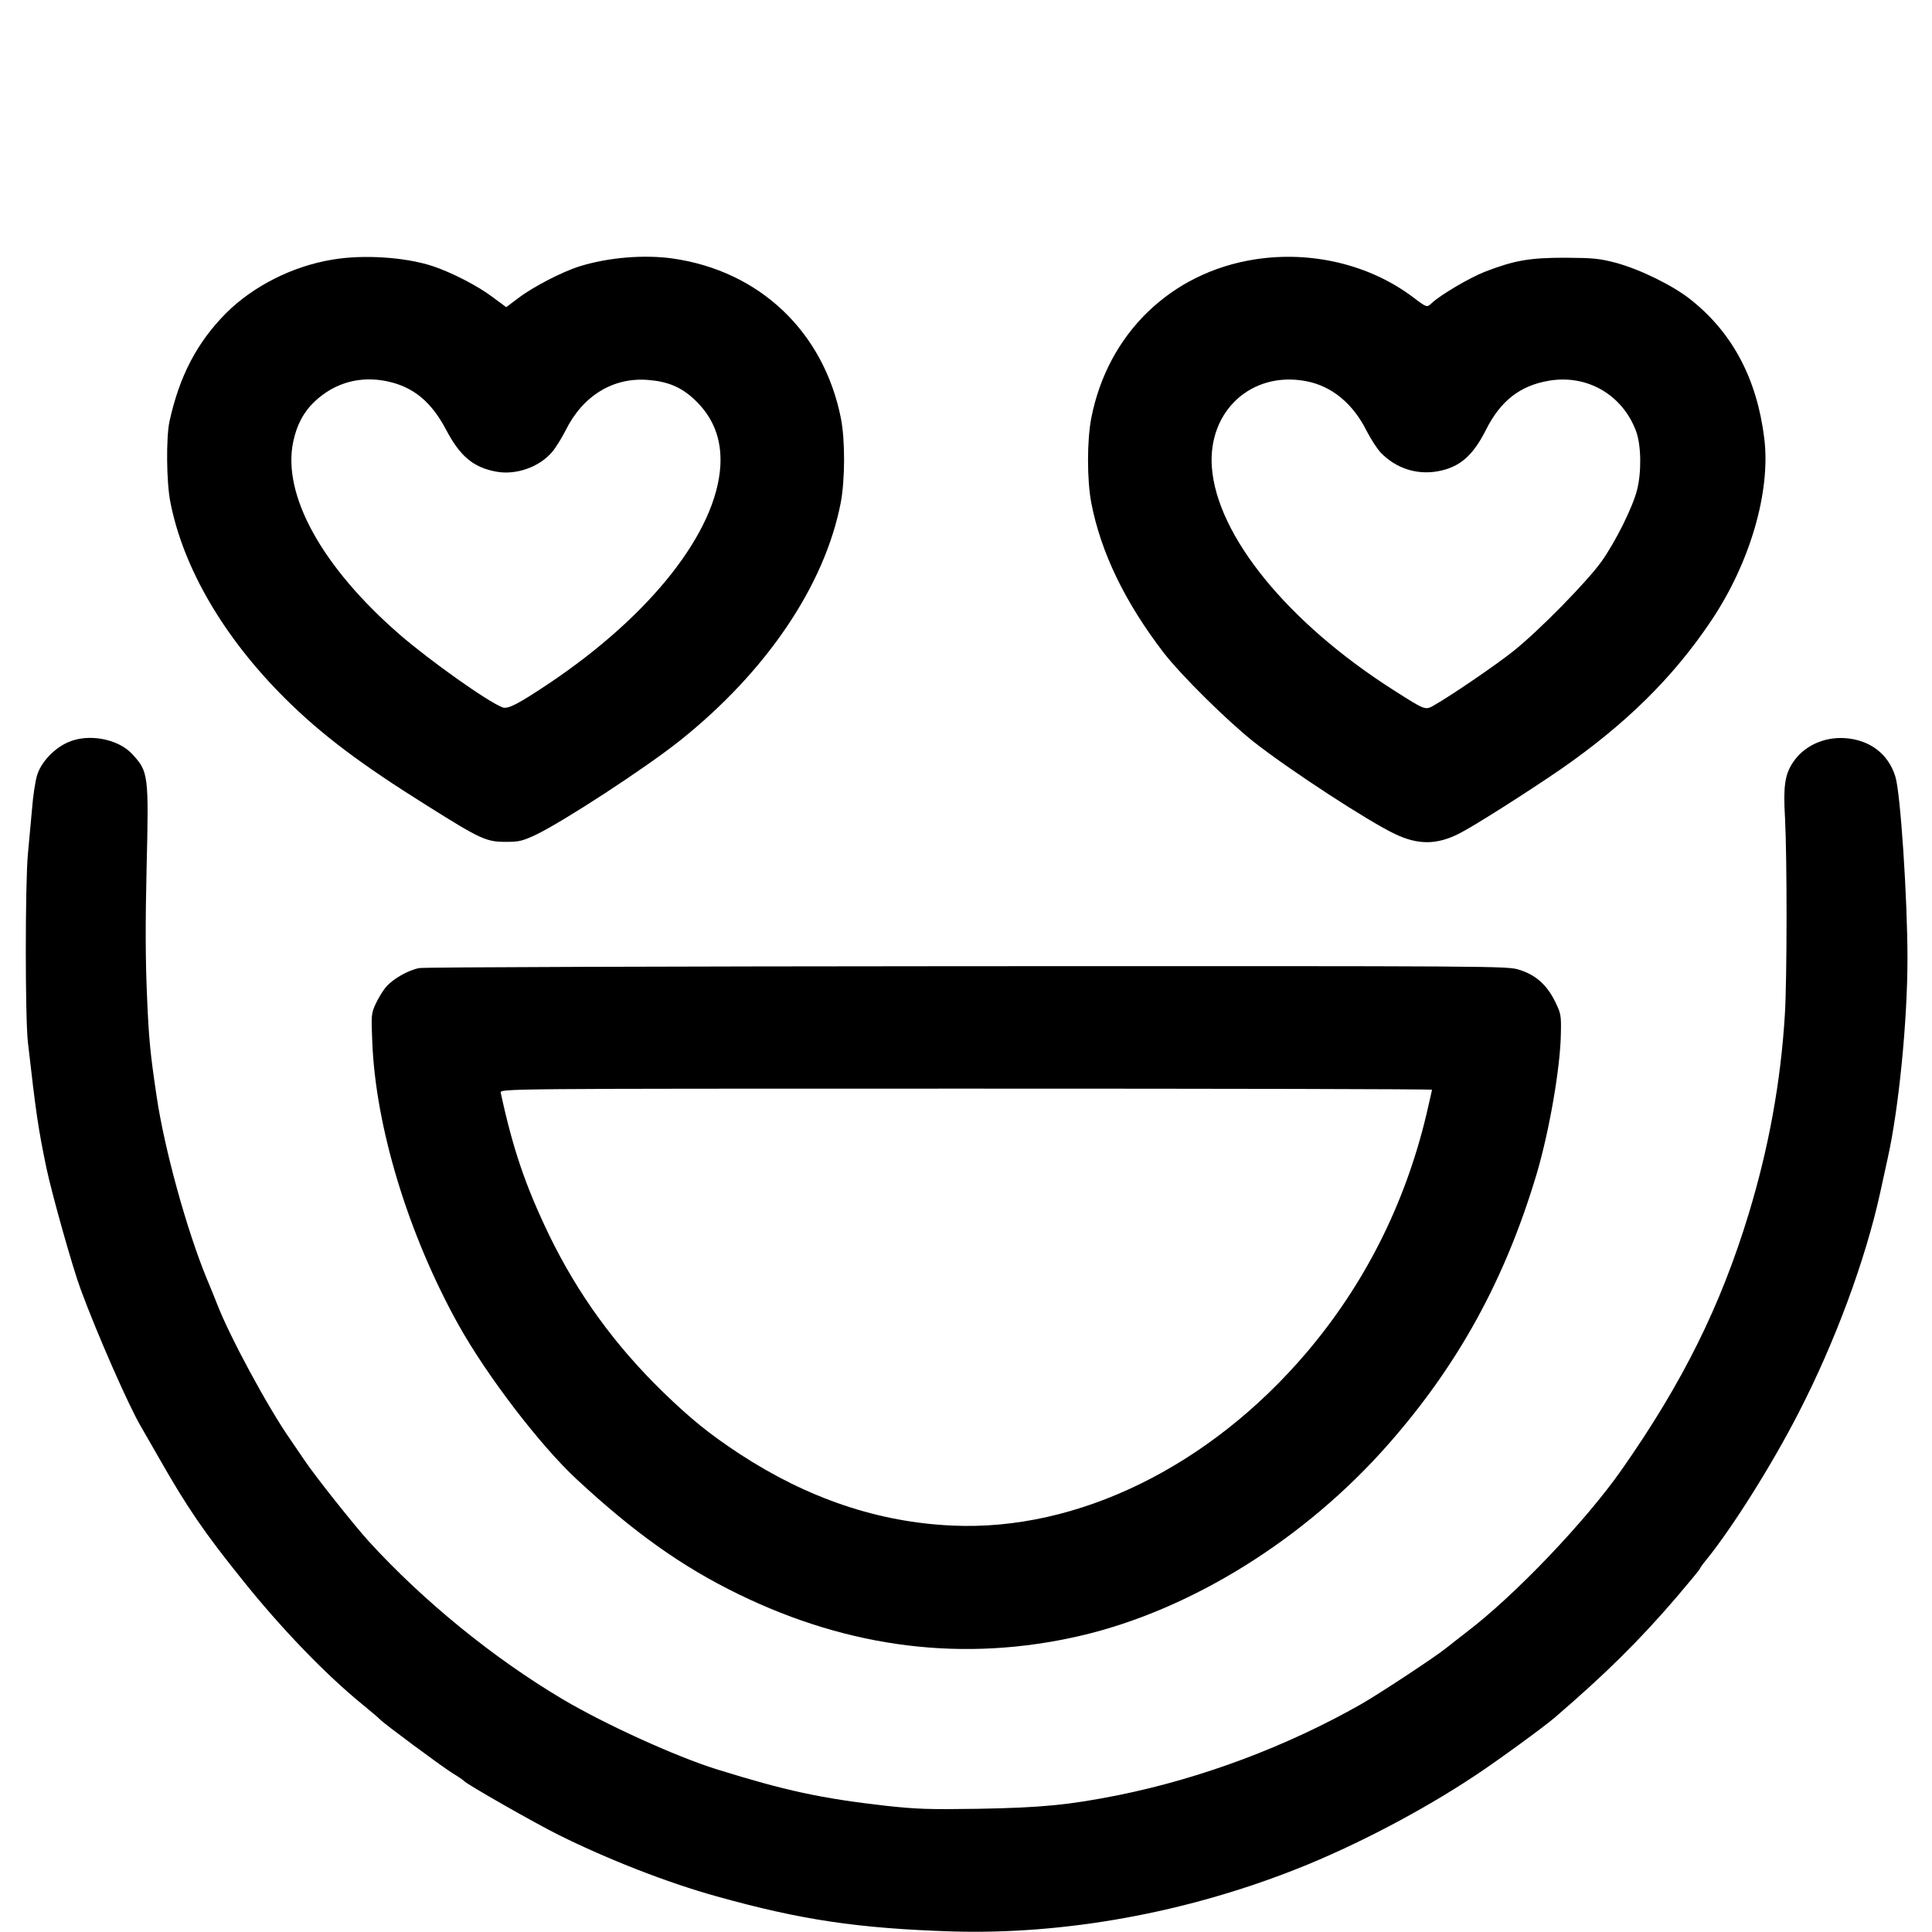
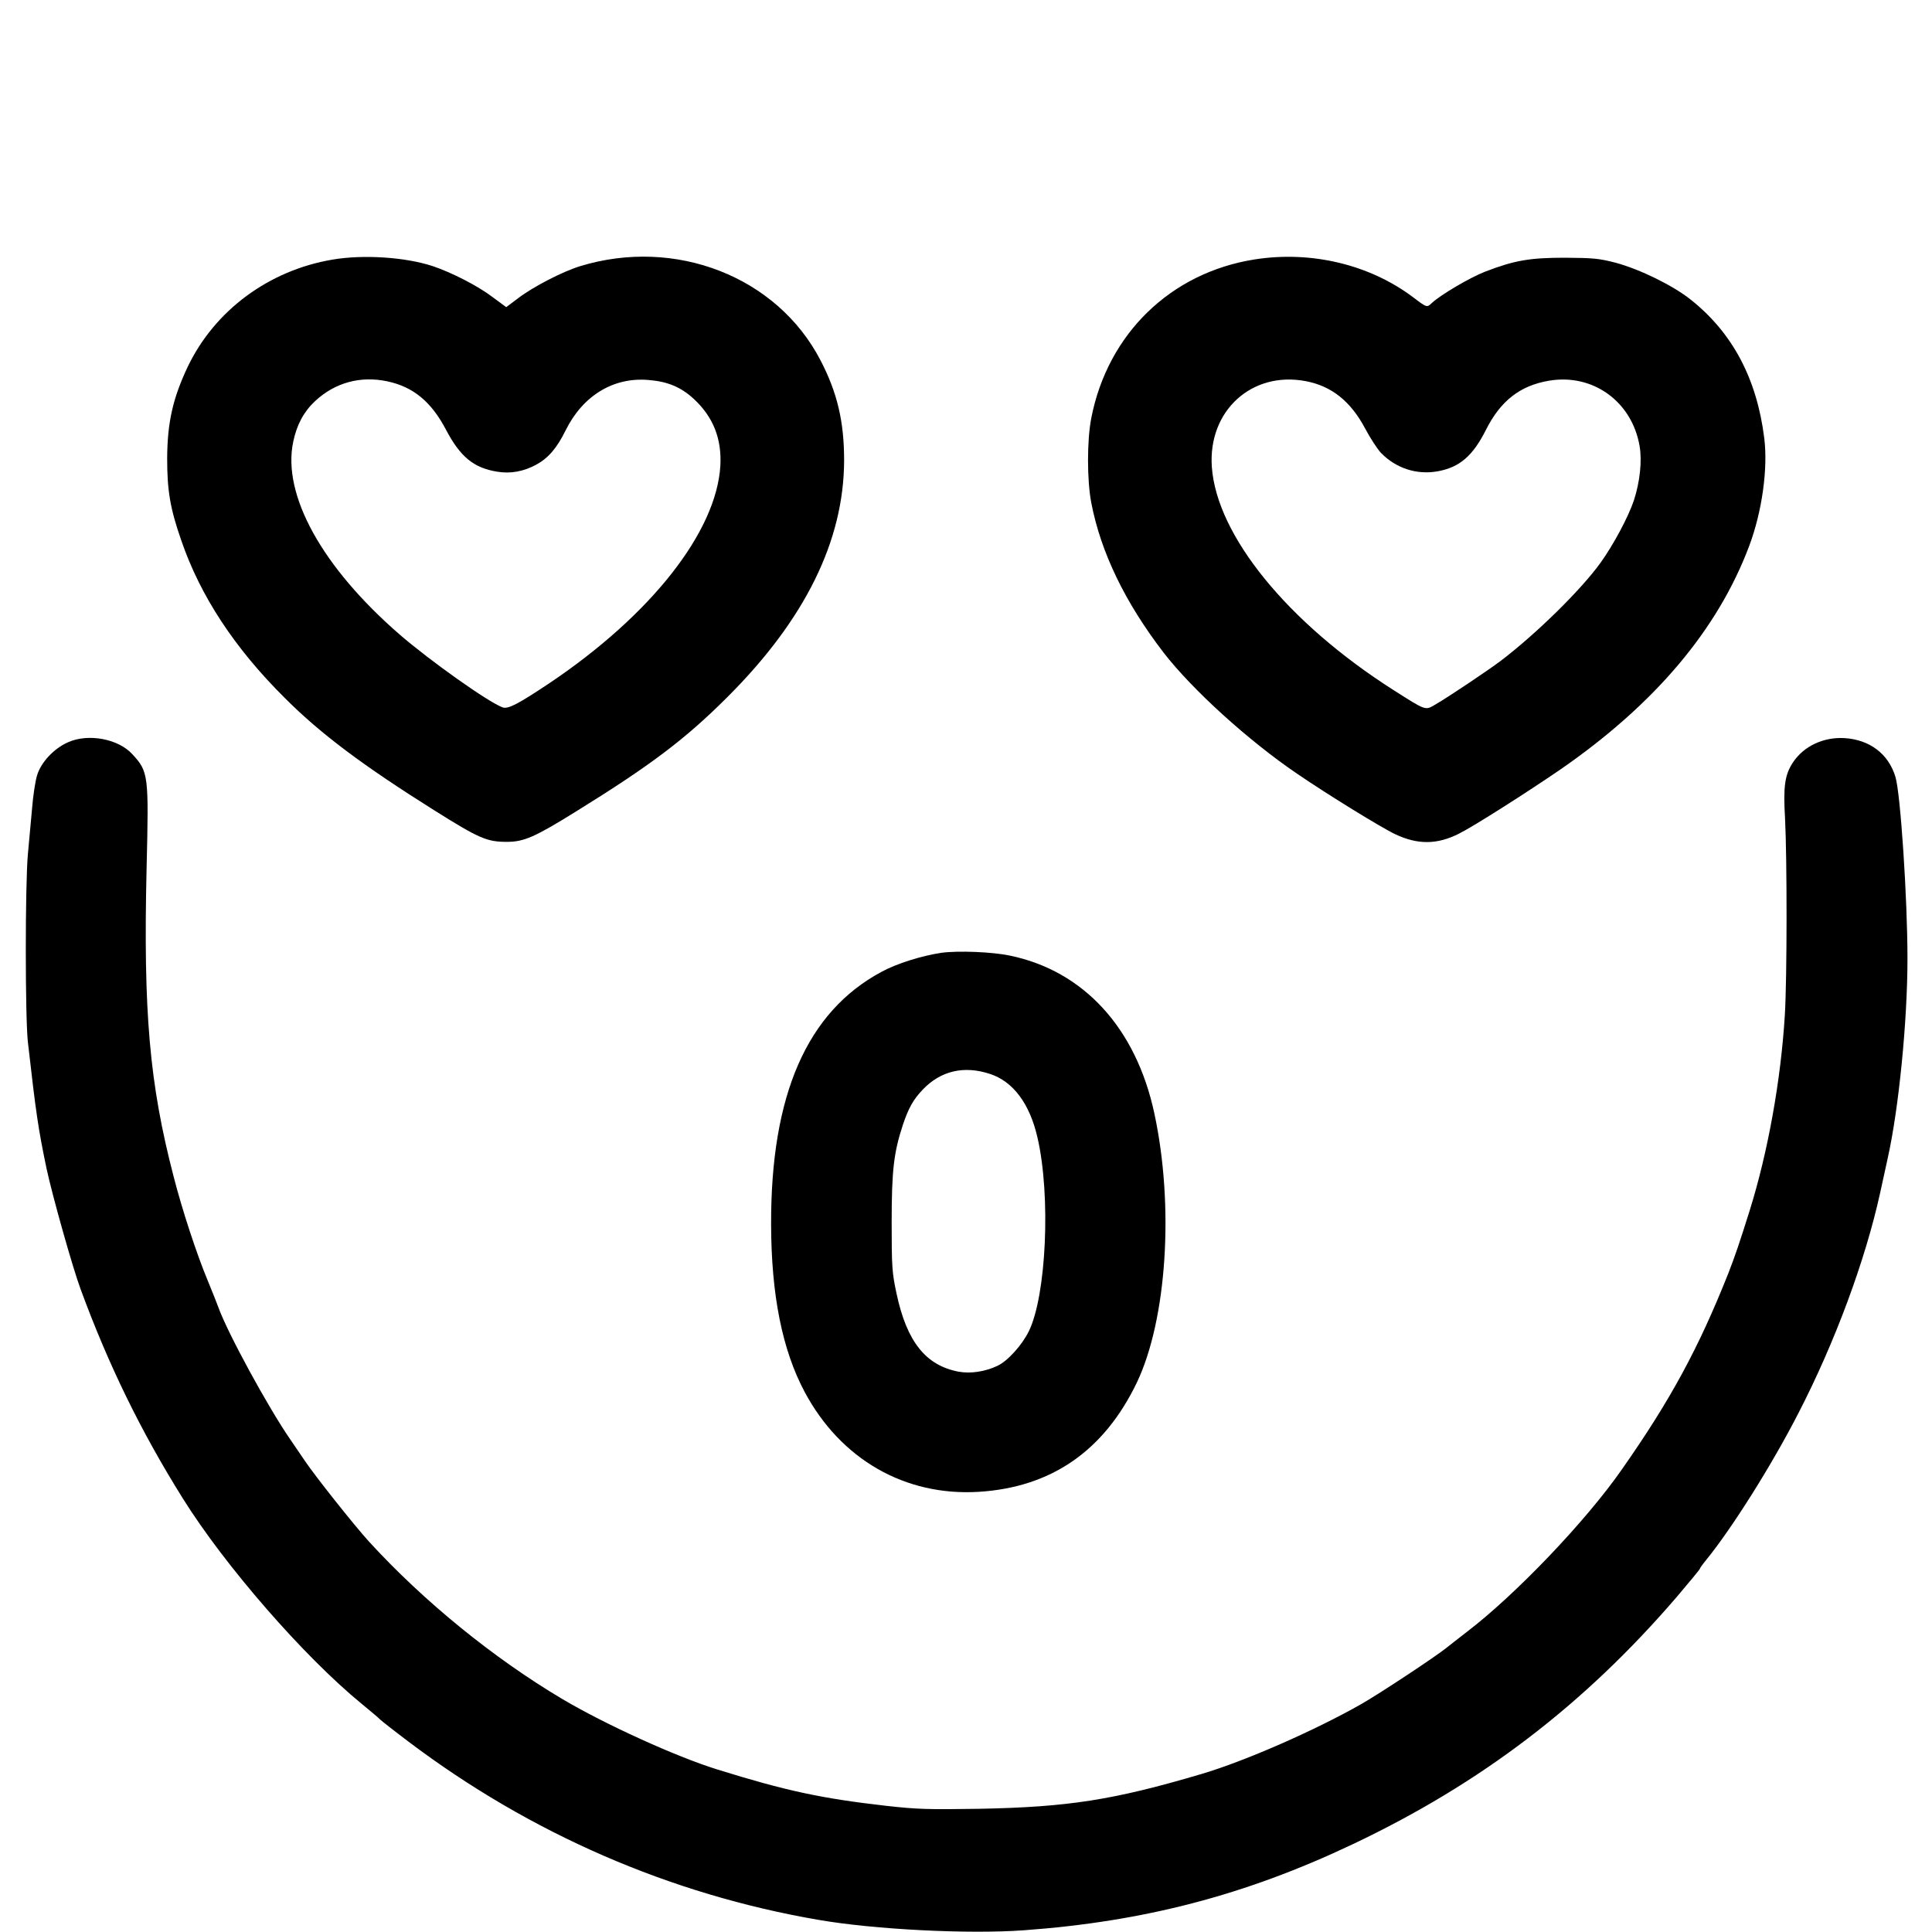
<svg xmlns="http://www.w3.org/2000/svg" version="1.0" width="1024pt" height="1024pt" viewBox="0 0 1024 1024" preserveAspectRatio="xMidYMid meet">
  <g transform="translate(0,1024) scale(0.1,-0.1)" fill="#000000" stroke="none">
-     <path d="M1762 8864 c-212 -35 -419 -140 -563 -283 -155 -156 -248 -334 -301 -576 -18 -87 -16 -321 5 -427 69 -350 283 -716 606 -1038 194 -193 401 -349 756 -571 285 -179 313 -192 422 -191 63 0 83 5 150 36 149 71 582 354 766 500 459 366 768 823 853 1261 23 121 24 331 1 448 -91 458 -430 781 -892 847 -151 21 -339 6 -491 -41 -91 -28 -247 -108 -327 -169 l-64 -48 -73 54 c-78 59 -216 130 -318 164 -144 47 -365 62 -530 34z m290 -645 c138 -29 234 -108 312 -256 74 -141 145 -201 267 -223 104 -19 227 24 295 104 19 22 51 74 72 115 91 184 253 283 439 267 102 -8 173 -38 241 -101 102 -95 148 -210 140 -354 -21 -350 -367 -790 -906 -1152 -168 -112 -220 -139 -249 -128 -77 29 -383 246 -545 386 -411 357 -623 740 -564 1021 19 91 56 160 116 216 105 98 240 135 382 105z" />
-     <path d="M6650 8865 c-445 -70 -779 -394 -866 -841 -23 -118 -23 -328 0 -449 51 -264 179 -528 384 -795 93 -120 335 -359 477 -472 188 -148 611 -424 750 -489 122 -58 221 -57 339 3 78 39 362 220 537 340 346 240 596 486 798 787 206 306 317 685 282 968 -39 315 -168 559 -390 735 -94 75 -268 160 -396 195 -89 23 -118 26 -270 27 -188 0 -268 -14 -424 -74 -82 -32 -236 -123 -282 -166 -26 -25 -26 -25 -100 31 -230 173 -539 247 -839 200z m271 -645 c136 -25 250 -118 323 -265 22 -43 56 -95 75 -115 80 -82 189 -118 301 -98 116 21 186 81 256 220 77 153 180 234 333 260 203 35 392 -75 463 -269 27 -74 29 -218 4 -313 -24 -91 -112 -269 -187 -375 -76 -107 -333 -369 -469 -477 -92 -73 -317 -227 -412 -282 -55 -32 -47 -35 -223 77 -559 356 -936 818 -962 1182 -21 297 211 509 498 455z" />
-     <path d="M361 6306 c-76 -33 -145 -108 -165 -177 -9 -30 -21 -108 -26 -174 -6 -66 -16 -174 -22 -240 -15 -159 -15 -871 0 -1000 43 -379 55 -459 99 -670 30 -140 138 -525 181 -640 89 -241 255 -618 319 -726 11 -19 55 -95 97 -169 148 -260 239 -393 441 -644 203 -254 437 -497 630 -655 50 -41 95 -79 100 -85 19 -21 320 -244 380 -282 33 -20 62 -40 65 -44 12 -16 377 -224 500 -285 263 -131 579 -254 838 -326 447 -125 750 -170 1247 -186 599 -18 1242 99 1830 332 311 123 667 310 946 496 111 73 366 259 419 305 273 235 448 408 648 641 67 79 122 145 122 149 0 3 15 24 34 47 138 170 348 504 488 777 195 378 355 812 433 1167 14 65 32 147 40 183 59 263 105 729 105 1060 0 317 -37 877 -64 963 -37 122 -137 197 -271 205 -111 6 -215 -43 -272 -129 -43 -65 -52 -127 -42 -295 11 -213 11 -850 -1 -1044 -22 -357 -86 -707 -192 -1055 -148 -487 -351 -896 -673 -1355 -192 -274 -564 -664 -820 -859 -38 -30 -88 -68 -110 -86 -56 -46 -354 -242 -450 -297 -392 -223 -843 -393 -1289 -483 -262 -52 -405 -66 -741 -72 -262 -4 -324 -2 -490 16 -343 39 -532 80 -895 193 -216 67 -594 239 -820 373 -365 217 -735 518 -1025 835 -79 87 -287 349 -341 430 -17 25 -50 74 -75 110 -120 172 -321 545 -387 715 -11 28 -36 91 -57 140 -107 261 -224 687 -265 965 -34 230 -41 298 -51 535 -8 186 -9 378 -2 675 12 494 10 510 -76 603 -74 81 -233 111 -340 63z" />
-     <path d="M2222 5109 c-58 -11 -137 -56 -174 -98 -17 -19 -42 -60 -56 -90 -24 -52 -25 -59 -19 -200 17 -454 191 -1024 456 -1501 151 -271 433 -640 627 -820 307 -285 561 -465 859 -610 591 -288 1199 -362 1811 -220 586 136 1192 513 1634 1017 371 422 618 874 784 1429 67 225 127 569 129 749 2 95 0 104 -31 167 -43 88 -104 142 -190 168 -63 20 -93 20 -2926 19 -1573 -1 -2880 -5 -2904 -10z m5368 -645 c0 -3 -14 -62 -30 -132 -113 -474 -328 -900 -636 -1262 -514 -604 -1214 -946 -1874 -916 -394 17 -769 144 -1130 380 -161 106 -257 184 -404 326 -258 251 -454 522 -606 835 -125 260 -191 453 -256 753 -4 22 -4 22 2466 22 1358 0 2470 -2 2470 -6z" />
+     <path d="M1762 8864 c-337 -57 -624 -269 -767 -568 -79 -167 -108 -295 -109 -486 0 -171 16 -266 75 -435 101 -294 282 -570 549 -835 191 -191 413 -357 795 -597 236 -148 276 -165 382 -165 90 0 149 26 366 161 396 245 581 385 802 606 412 411 618 829 619 1255 0 205 -36 359 -125 530 -230 444 -769 654 -1275 499 -91 -28 -247 -108 -327 -169 l-64 -48 -73 54 c-78 59 -216 130 -318 164 -144 47 -365 62 -530 34z m290 -645 c138 -29 234 -108 312 -257 76 -144 147 -202 271 -222 71 -12 140 1 207 37 64 35 109 87 156 182 91 184 253 283 439 267 102 -8 173 -38 241 -101 102 -95 148 -210 140 -354 -21 -350 -367 -790 -906 -1152 -168 -112 -220 -139 -249 -128 -77 29 -383 246 -545 386 -411 357 -623 740 -564 1021 19 91 56 160 116 216 105 98 240 135 382 105z" />
+     <path d="M6650 8865 c-445 -70 -779 -394 -866 -841 -23 -118 -23 -328 0 -449 51 -264 179 -528 384 -795 152 -196 448 -465 707 -641 164 -112 450 -288 521 -321 119 -56 222 -55 338 4 78 39 362 220 537 340 500 346 833 740 1000 1184 68 181 100 409 80 571 -39 315 -168 559 -390 735 -94 75 -268 160 -396 195 -89 23 -118 26 -270 27 -188 0 -268 -14 -424 -74 -82 -32 -236 -123 -282 -166 -26 -25 -26 -25 -100 31 -230 173 -539 247 -839 200z m270 -645 c138 -26 239 -107 316 -252 27 -51 65 -109 84 -129 79 -81 189 -117 300 -97 116 21 186 81 256 220 77 153 180 234 333 260 232 40 440 -109 481 -345 14 -79 2 -191 -30 -289 -29 -87 -108 -235 -177 -331 -103 -143 -339 -375 -528 -519 -69 -52 -278 -192 -347 -232 -55 -32 -47 -35 -223 77 -559 356 -936 818 -962 1182 -21 297 211 509 497 455z" />
+     <path d="M361 6306 c-76 -33 -145 -108 -165 -177 -9 -30 -21 -108 -26 -174 -6 -66 -16 -174 -22 -240 -15 -159 -15 -871 0 -1000 43 -379 55 -459 99 -670 30 -140 138 -525 181 -640 148 -402 319 -752 541 -1107 223 -357 642 -838 946 -1087 50 -41 95 -79 100 -85 6 -6 73 -59 150 -117 645 -487 1387 -810 2175 -945 296 -51 792 -76 1085 -55 637 46 1174 186 1740 454 683 323 1231 741 1723 1314 67 79 122 145 122 149 0 3 15 24 34 47 138 170 348 504 488 777 195 378 355 812 433 1167 14 65 32 147 40 183 59 263 105 729 105 1060 0 317 -37 877 -64 963 -37 122 -137 197 -271 205 -111 6 -215 -43 -272 -129 -43 -65 -52 -127 -42 -295 11 -211 11 -848 -1 -1044 -21 -344 -89 -724 -186 -1035 -53 -169 -78 -243 -114 -335 -157 -395 -306 -671 -565 -1040 -191 -274 -563 -663 -820 -859 -38 -30 -88 -68 -110 -86 -57 -46 -355 -243 -450 -297 -248 -141 -616 -302 -845 -370 -470 -139 -709 -176 -1180 -185 -269 -4 -327 -3 -495 16 -343 39 -532 80 -895 193 -216 67 -594 239 -820 373 -365 217 -735 518 -1025 835 -79 87 -287 349 -341 430 -17 25 -50 74 -75 110 -117 169 -334 567 -382 702 -9 24 -34 88 -57 143 -57 137 -134 370 -180 550 -128 492 -161 872 -143 1635 12 494 10 510 -76 603 -74 81 -233 111 -340 63z" />
+     <path d="M4990 5190 c-102 -15 -238 -57 -318 -101 -395 -212 -587 -652 -585 -1339 1 -374 59 -664 177 -886 191 -359 533 -555 924 -531 384 24 663 217 837 578 160 335 199 938 93 1429 -97 451 -374 754 -765 835 -95 20 -274 27 -363 15z m257 -642 c123 -40 211 -158 252 -338 71 -308 47 -836 -46 -1026 -36 -73 -111 -157 -166 -183 -65 -31 -143 -43 -207 -31 -174 33 -274 160 -328 413 -24 112 -26 142 -26 377 0 277 11 371 60 520 30 88 54 131 103 183 95 101 219 131 358 85z" />
  </g>
</svg>
